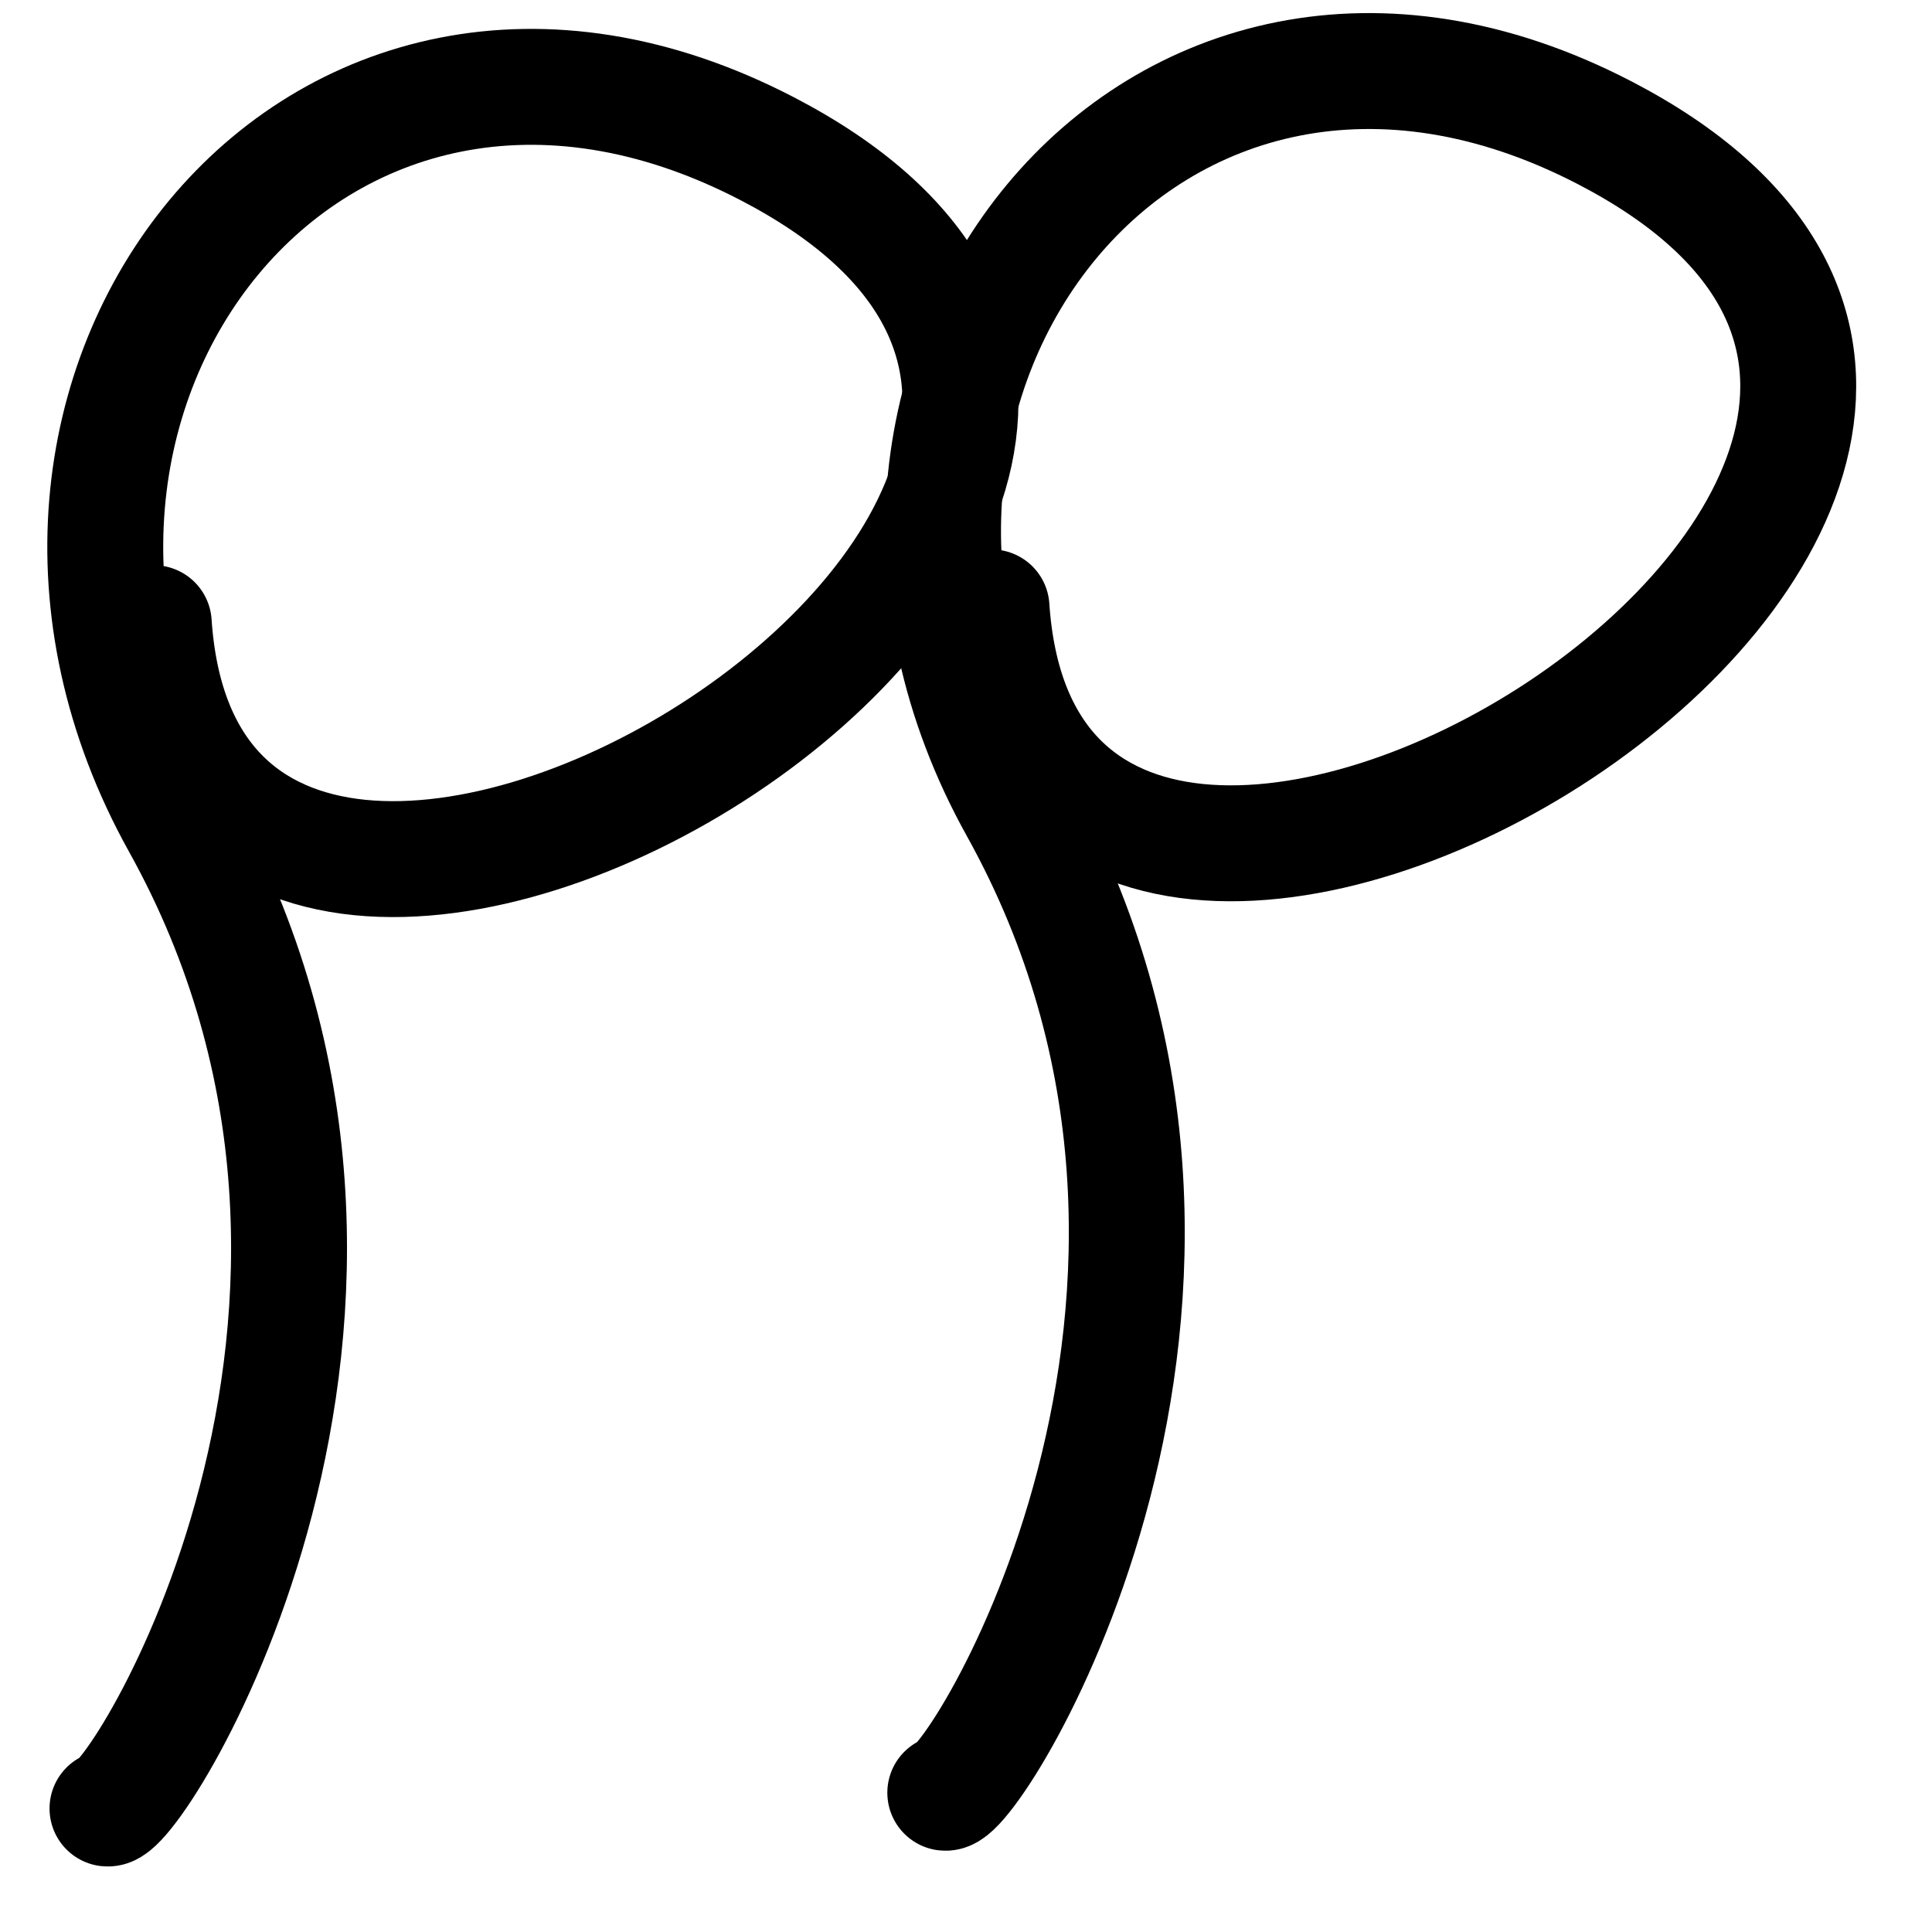
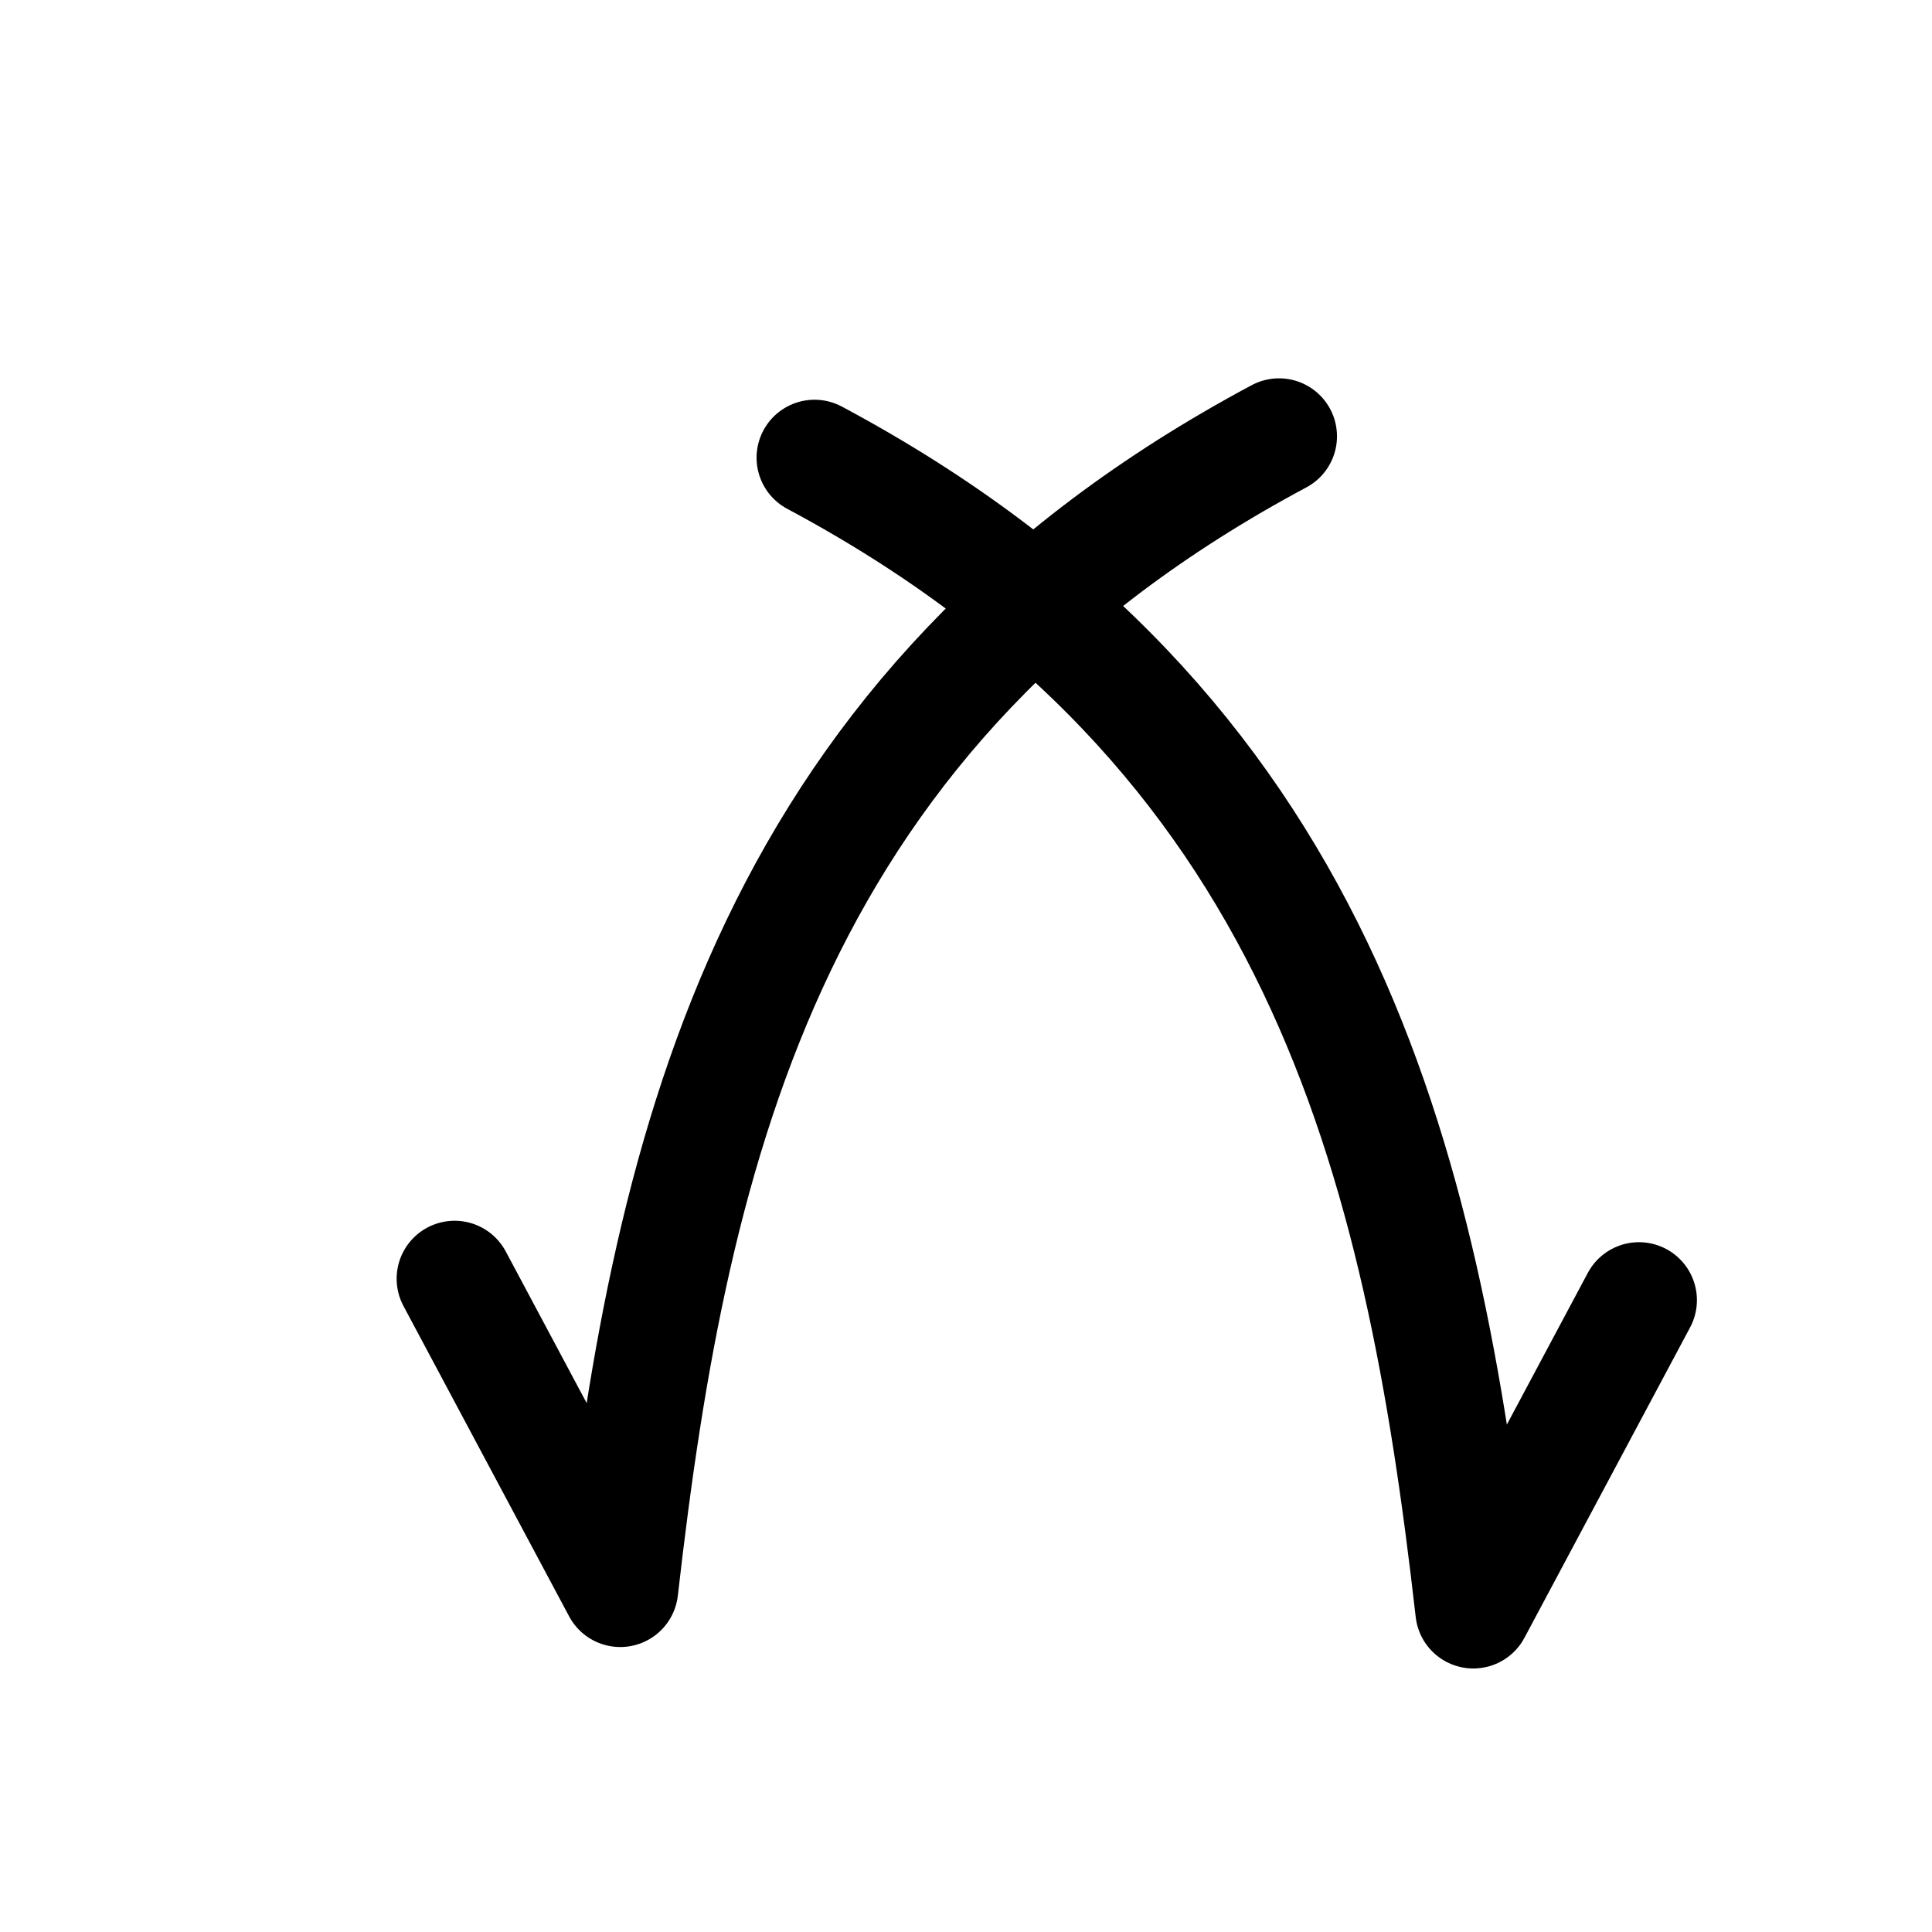
<svg xmlns="http://www.w3.org/2000/svg" width="50mm" height="50mm" viewBox="0 0 50 50" version="1.1" id="svg5">
  <defs id="defs2" />
  <g id="layer1">
-     <path style="fill:none;stroke:#000000;stroke-width:3;stroke-linecap:round;stroke-linejoin:round;stroke-dasharray:none;paint-order:fill markers stroke;stop-color:#000000" d="M 3.979,16.128 C 5.052,32.104 36.902,12.686 19.842,3.842 8.14,-2.225 -1.53,10.201 4.649,21.311 c 7.015,12.613 -1.122,25.587 -1.867,25.493" id="path14457" />
-     <path style="fill:none;stroke:#000000;stroke-width:3;stroke-linecap:round;stroke-linejoin:round;stroke-dasharray:none;paint-order:fill markers stroke;stop-color:#000000" d="M 25.66,15.719 C 26.734,31.695 58.583,12.277 41.523,3.433 29.821,-2.634 20.152,9.792 26.33,20.902 33.345,33.516 25.208,46.49 24.464,46.396" id="path14457-3" />
+     <path style="fill:none;stroke:#000000;stroke-width:3;stroke-linecap:round;stroke-linejoin:round;stroke-dasharray:none;paint-order:fill markers stroke;stop-color:#000000" d="m 42.416,33.648 -4.287,8.032 C 36.801,30.02 34.207,18.858 21.08,11.845" id="path10729" />
+     <path style="fill:none;stroke:#000000;stroke-width:3;stroke-linecap:round;stroke-linejoin:round;stroke-dasharray:none;paint-order:fill markers stroke;stop-color:#000000" d="m 11.765,33.093 4.287,8.032 C 17.38,29.465 19.974,18.304 33.101,11.291" id="path10729-3" />
  </g>
</svg>
